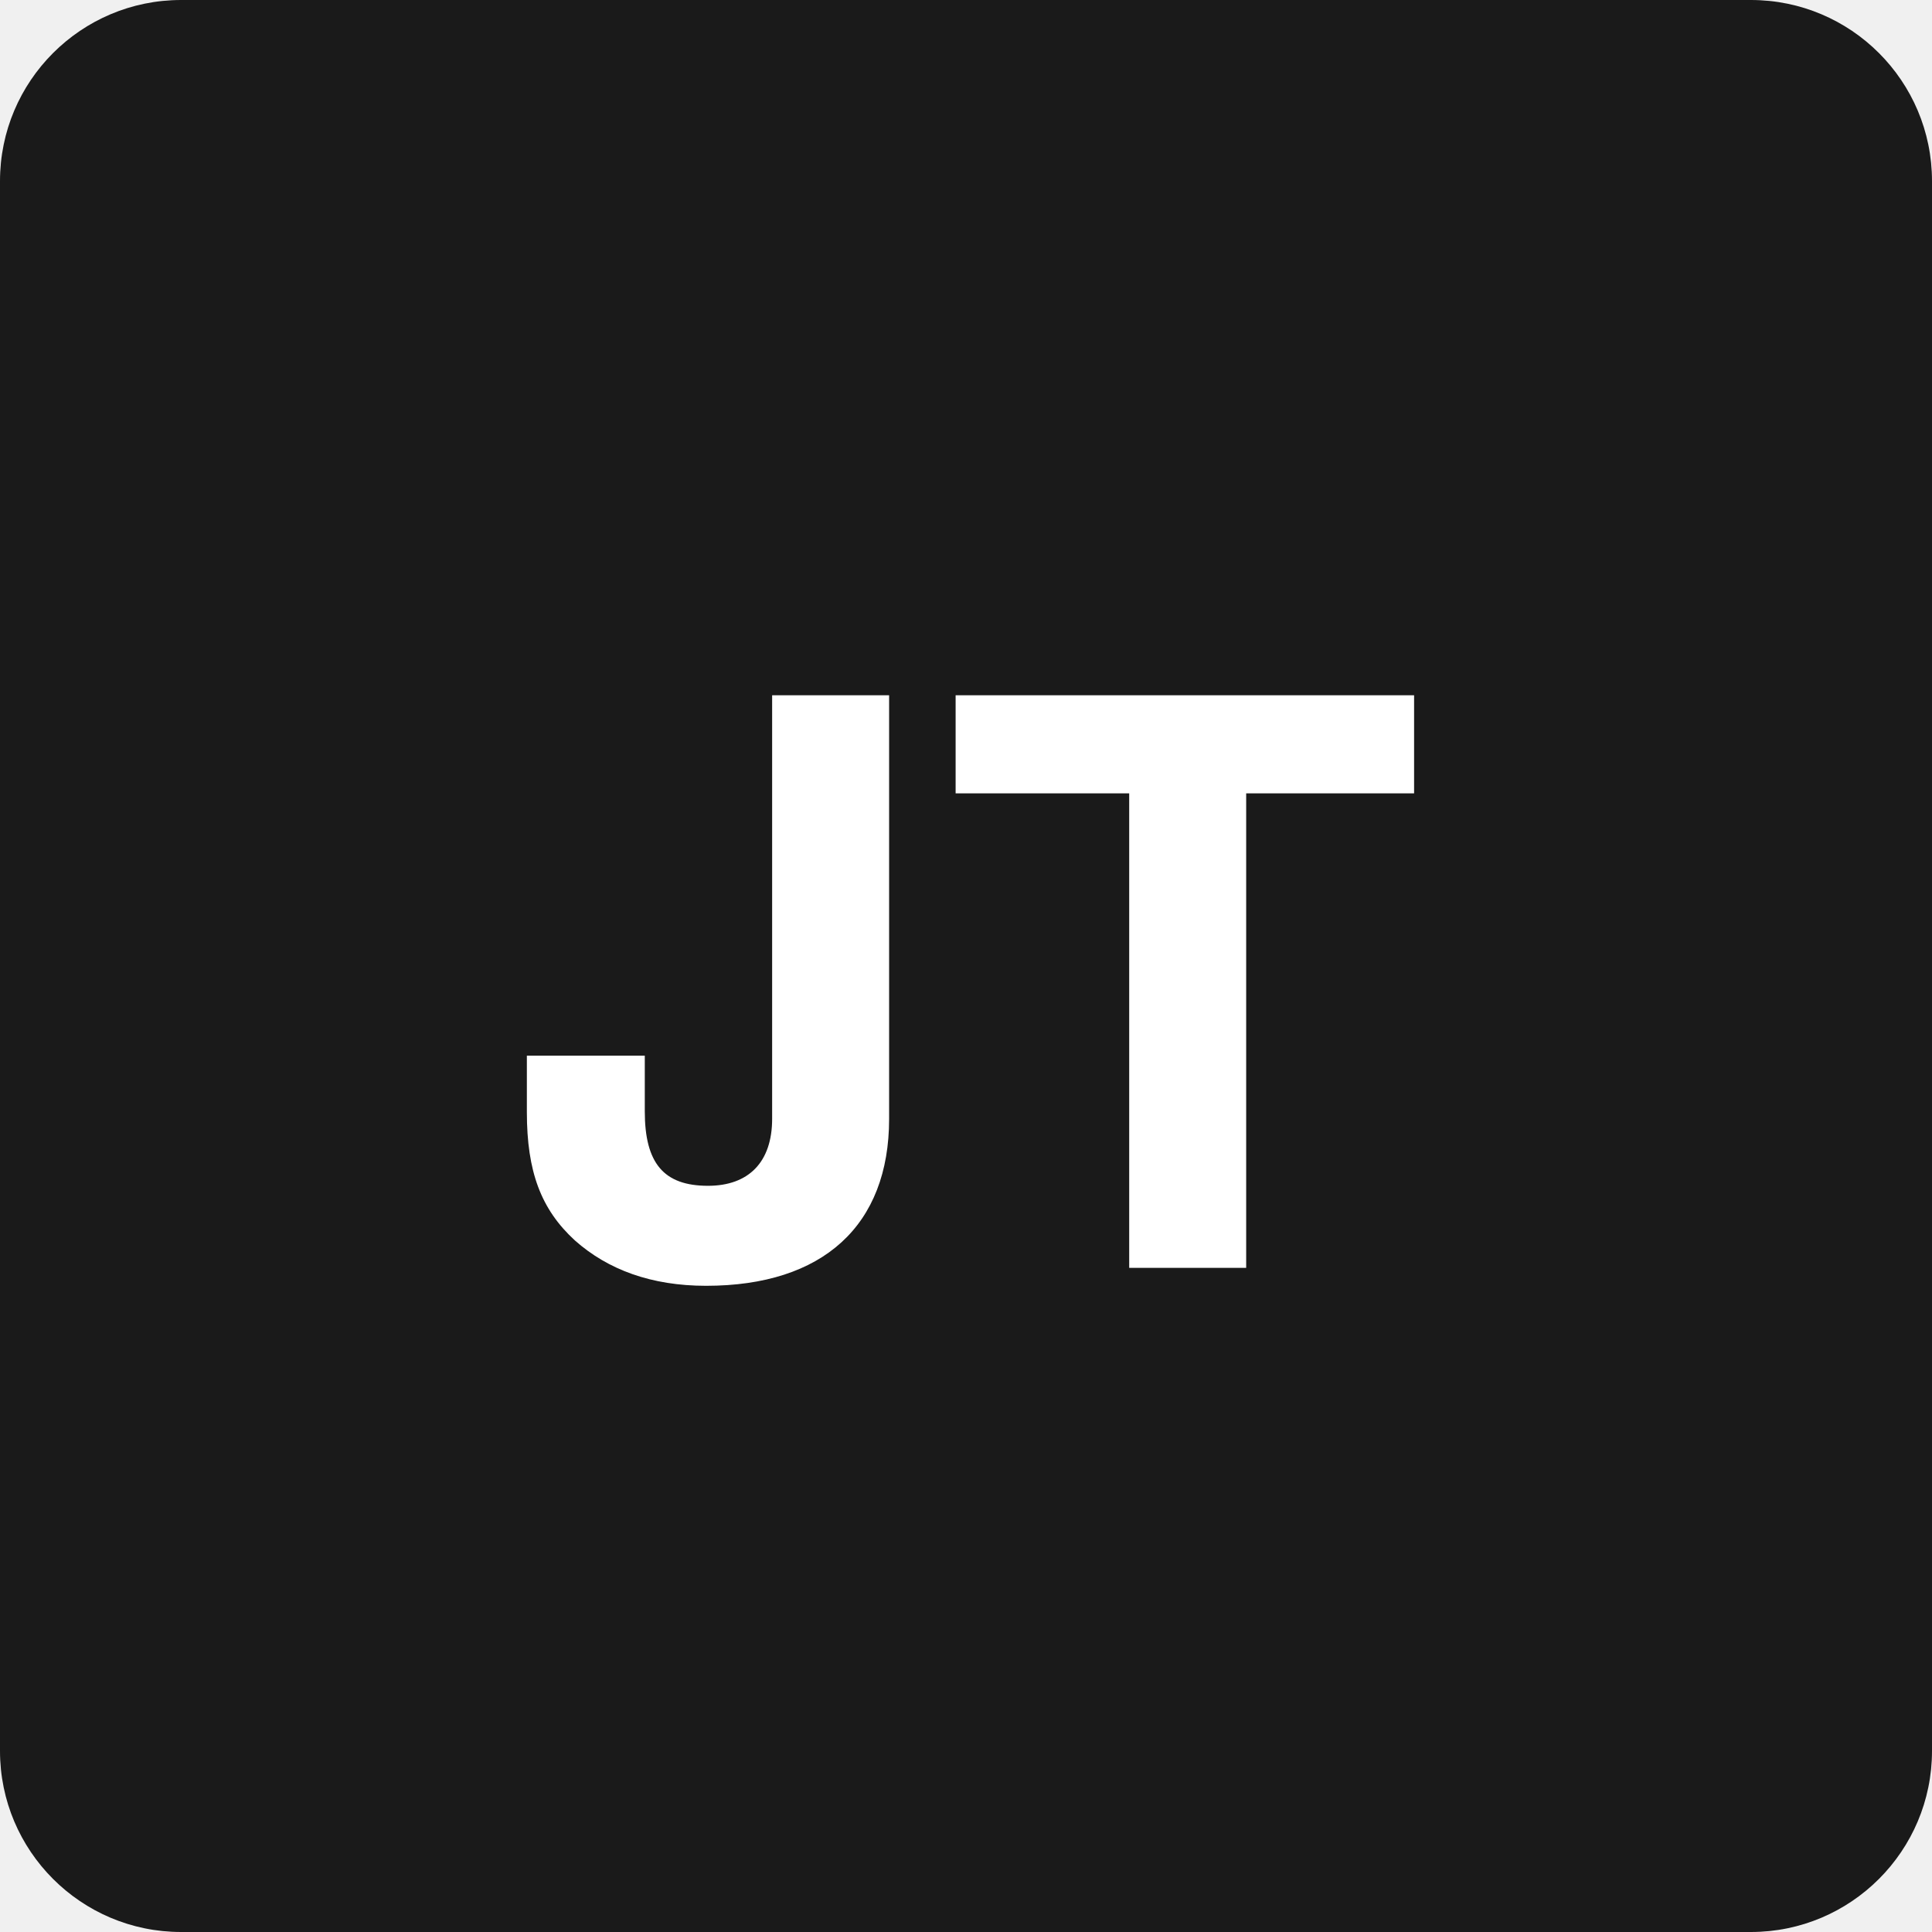
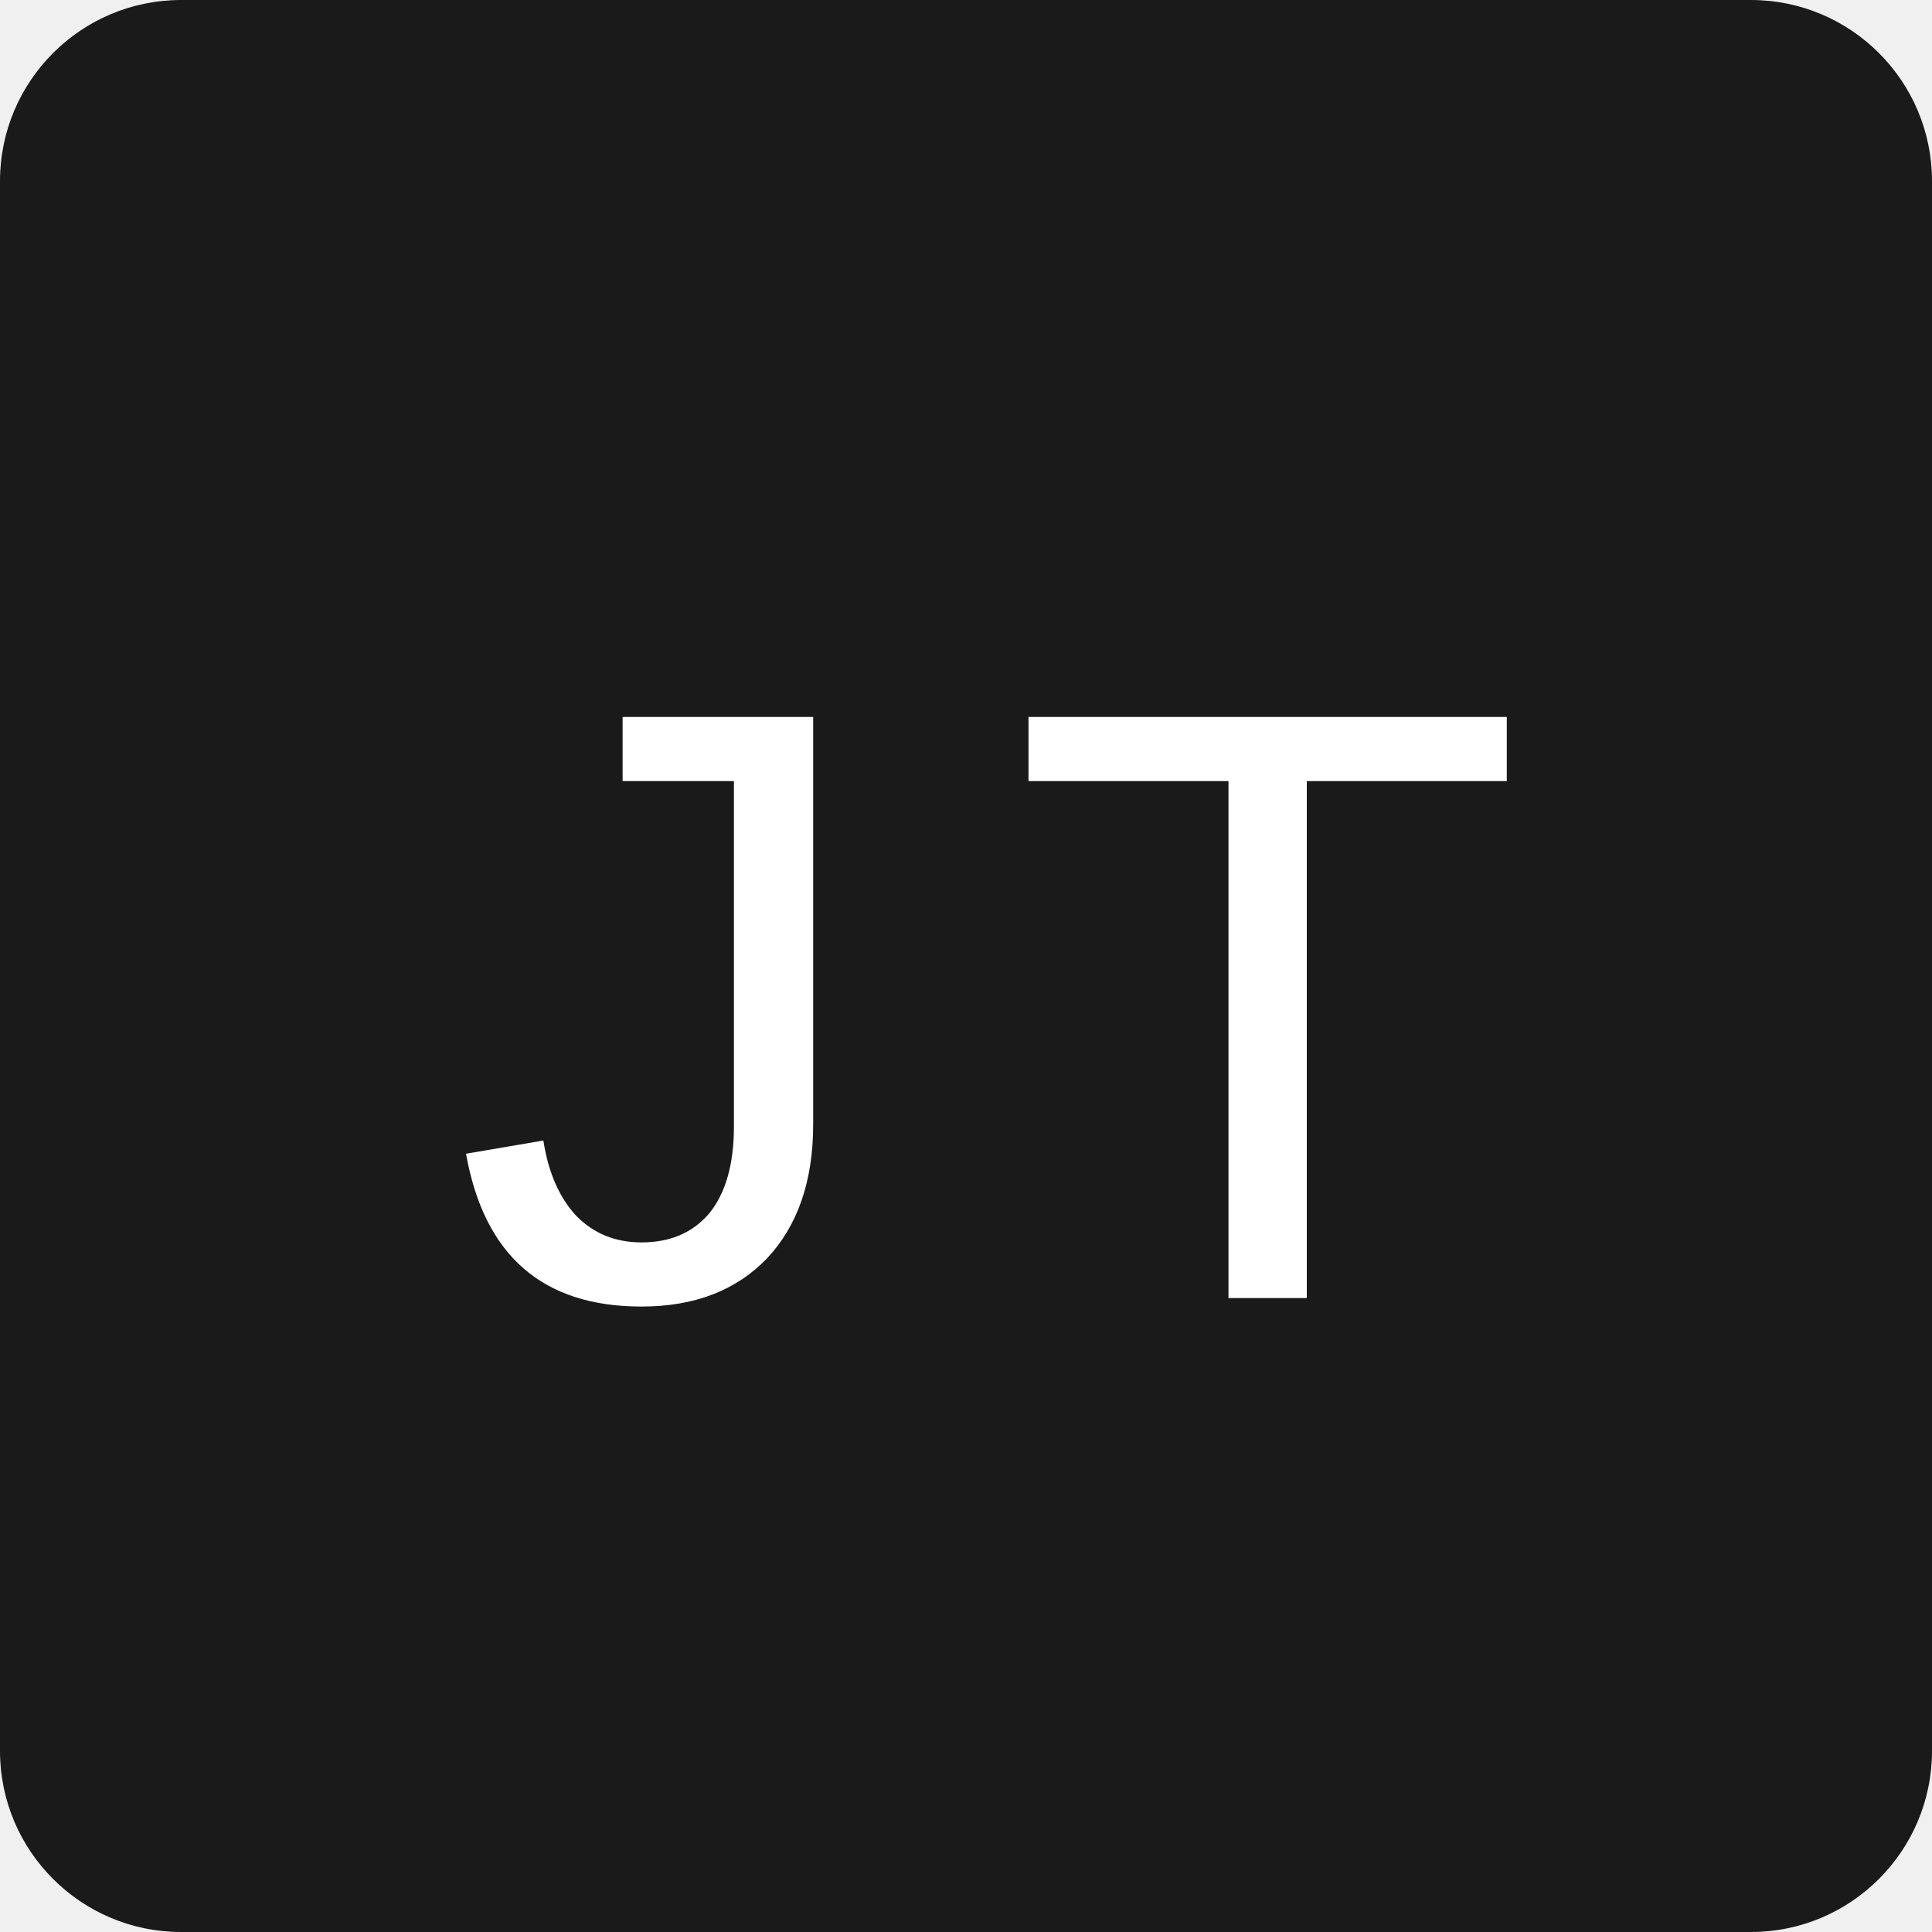
<svg xmlns="http://www.w3.org/2000/svg" viewBox="0 0 32 32">
  <rect width="32" height="32" fill="#1a1a1a" rx="3" />
-   <text x="16" y="21" font-family="-apple-system, BlinkMacSystemFont, 'Segoe UI', Helvetica, Arial, sans-serif" font-size="13" font-weight="700" fill="#ffffff" text-anchor="middle">JT</text>
+   <text x="11" y="21.5" font-family="system-ui, -apple-system, 'Helvetica Neue', Arial, sans-serif" font-size="14" font-weight="500" fill="#ffffff" text-anchor="middle" letter-spacing="-0.5">J</text>
+   <text x="21" y="21.5" font-family="system-ui, -apple-system, 'Helvetica Neue', Arial, sans-serif" font-size="14" font-weight="500" fill="#ffffff" text-anchor="middle" letter-spacing="-0.5">T</text>
</svg>
